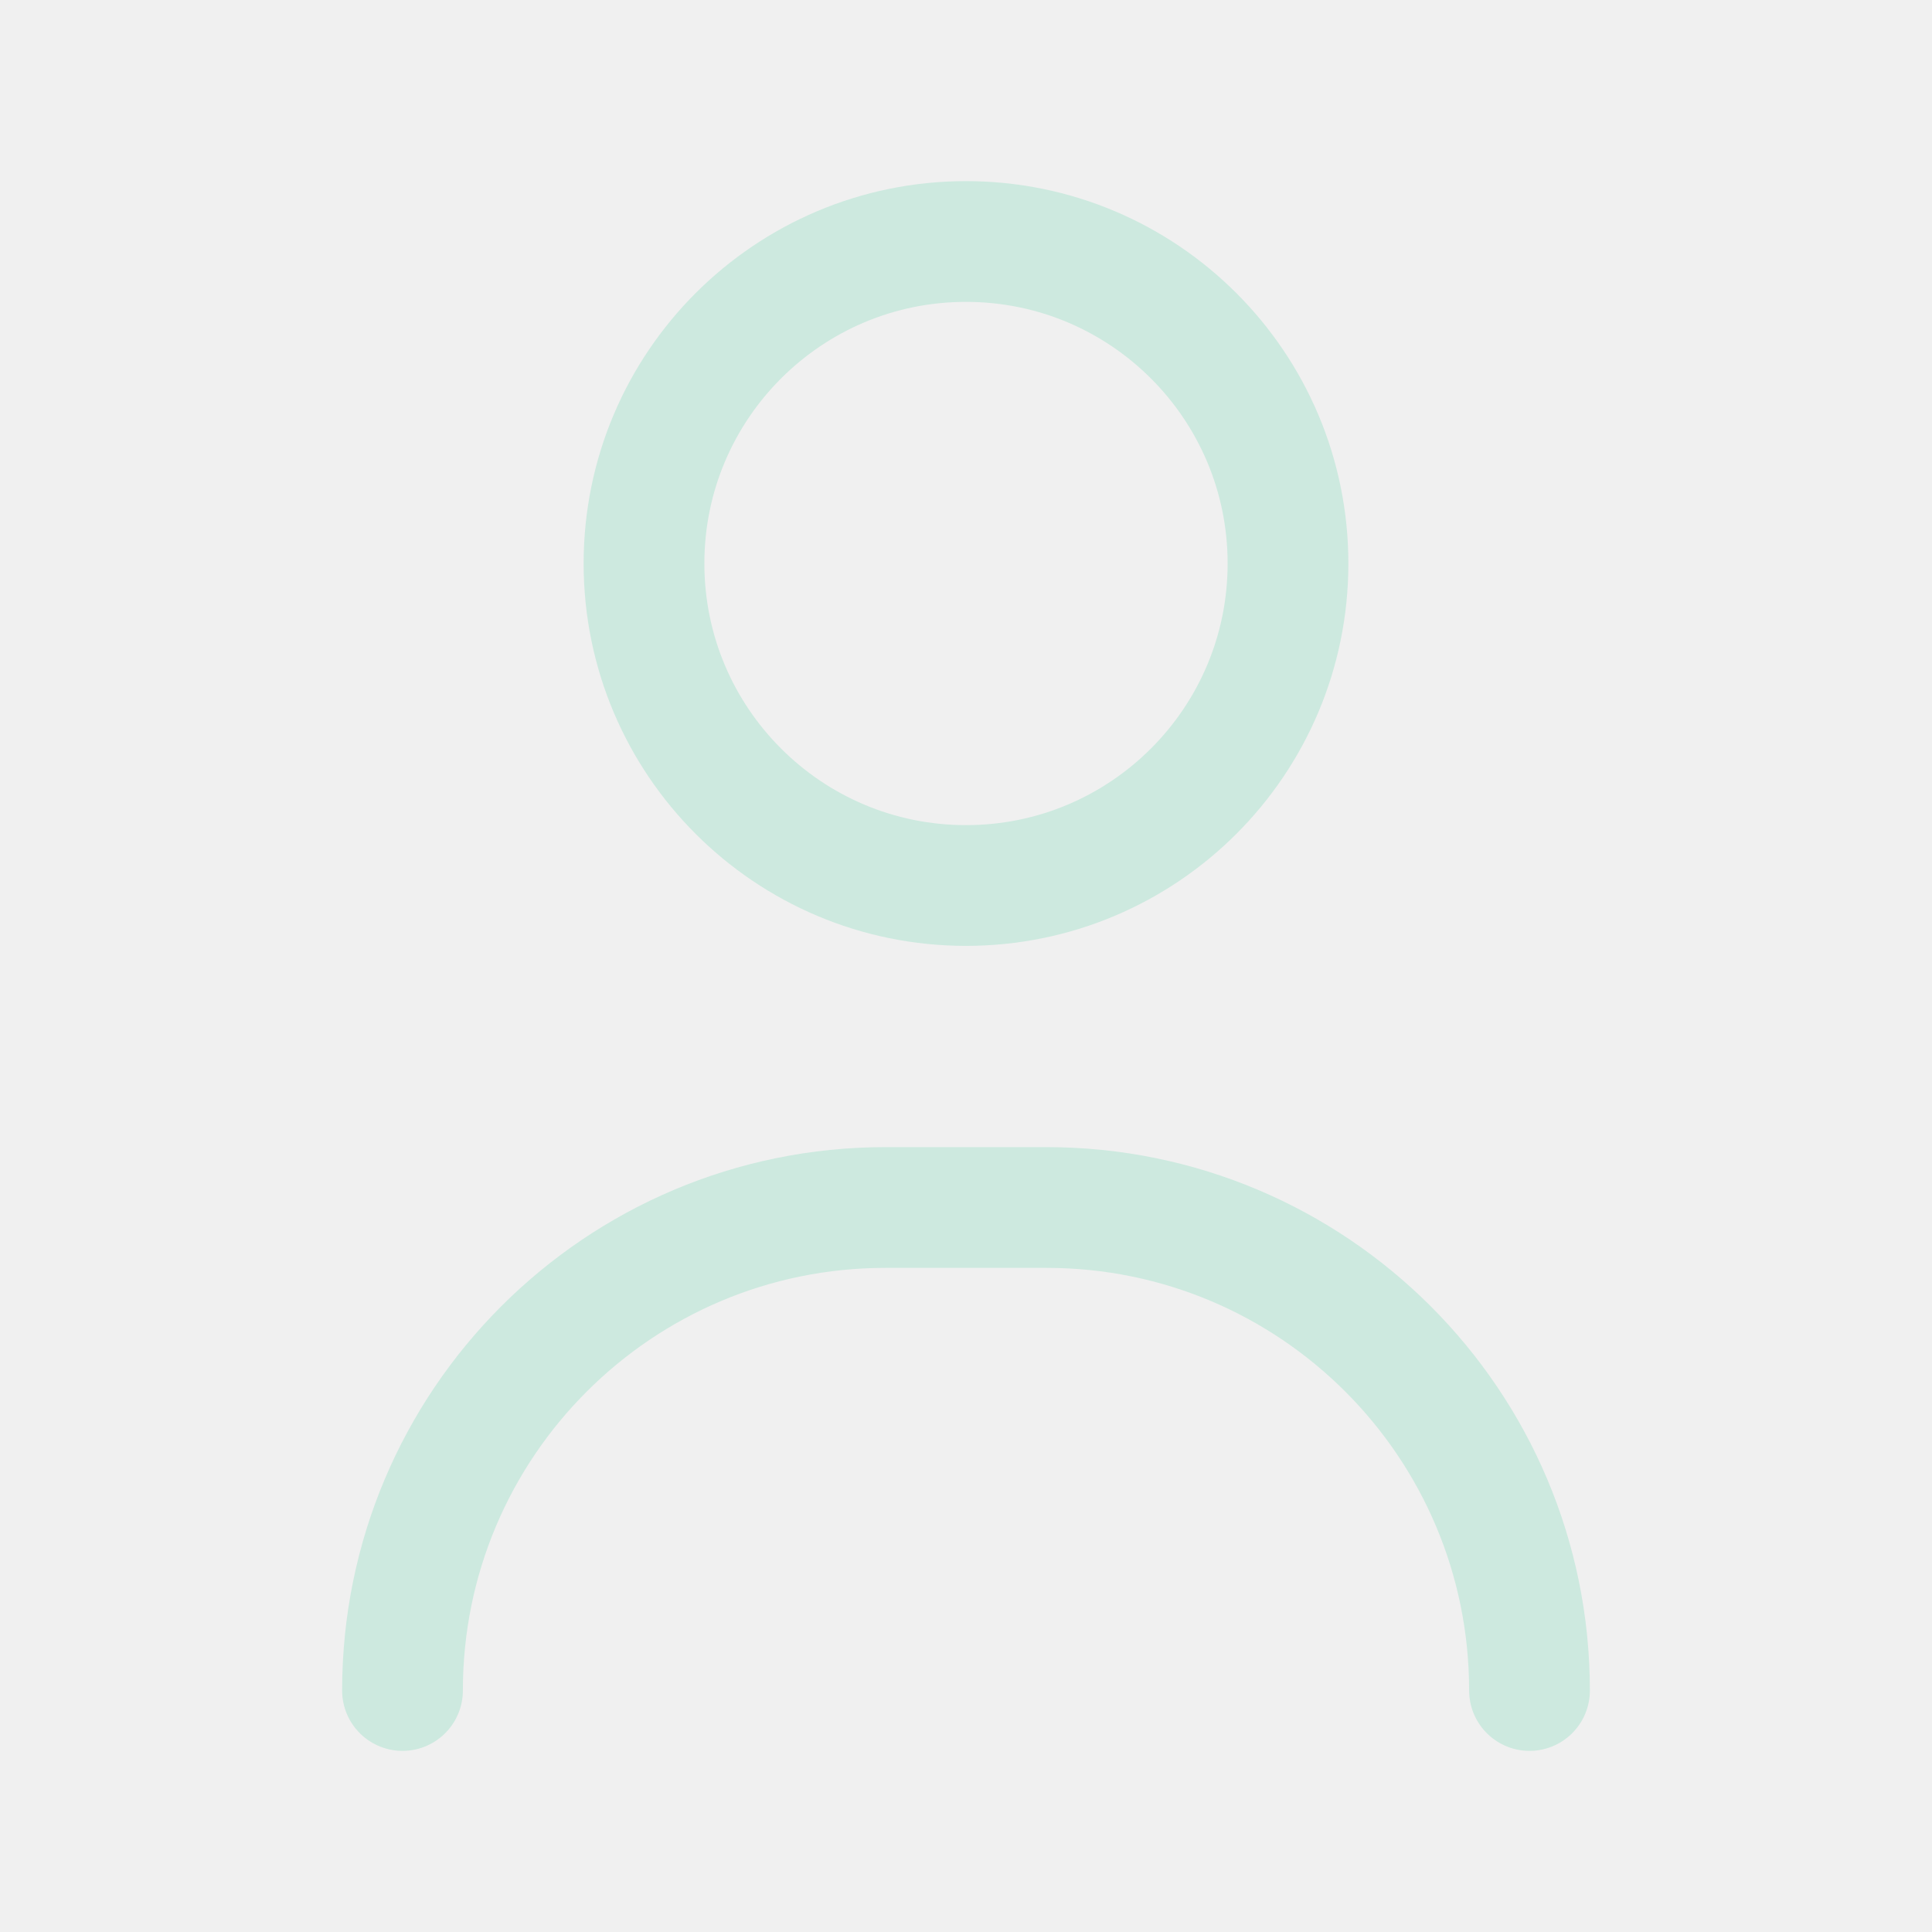
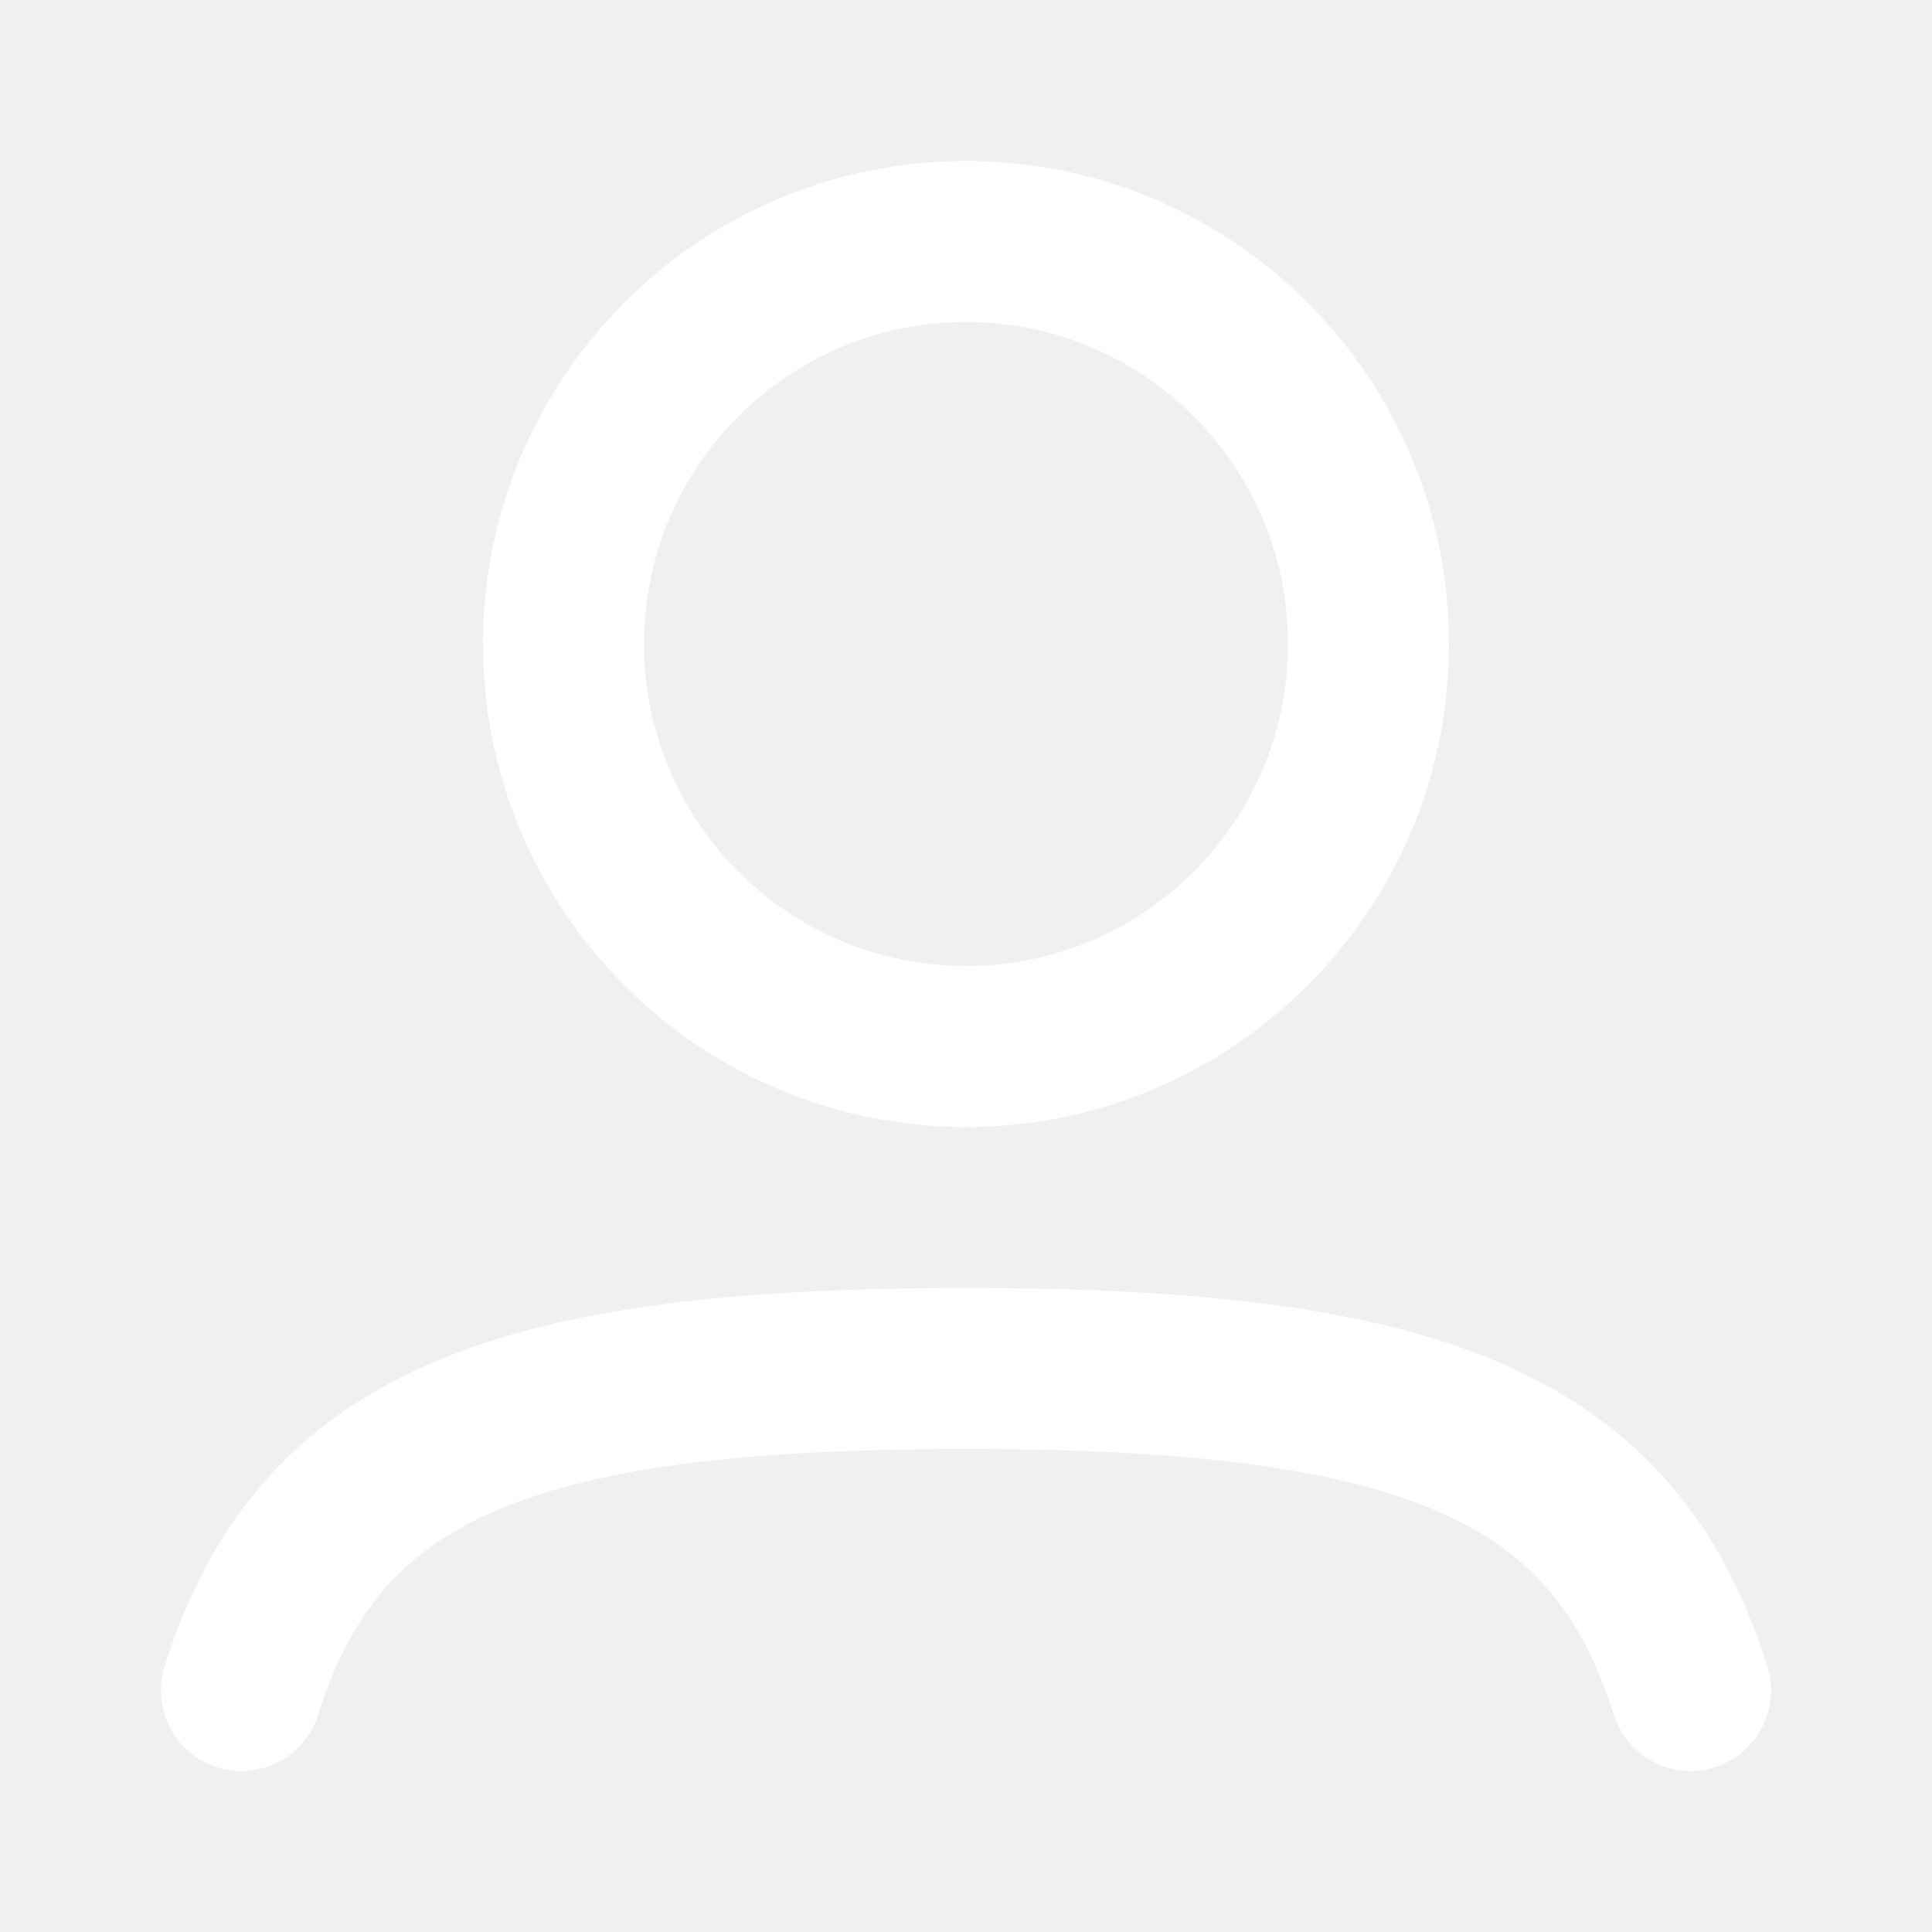
- <svg xmlns="http://www.w3.org/2000/svg" width="24" height="24" viewBox="0 0 24 24" fill="none">
-   <path d="M19 21C19 17.686 16.314 15 13 15H11C7.686 15 5 17.686 5 21M16 7C16 9.209 14.209 11 12 11C9.791 11 8 9.209 8 7C8 4.791 9.791 3 12 3C14.209 3 16 4.791 16 7Z" stroke="#CDE9DF" stroke-width="1.5" stroke-linecap="round" stroke-linejoin="round" />
+ <svg xmlns="http://www.w3.org/2000/svg" viewBox="0 0 24 24" fill="none">
+   <g id="SVGRepo_bgCarrier" stroke-width="0" />
+   <g id="SVGRepo_tracerCarrier" stroke-linecap="round" stroke-linejoin="round" />
+   <g id="SVGRepo_iconCarrier">
+     <path d="M17 8C17 10.761 14.761 13 12 13C9.239 13 7 10.761 7 8C7 5.239 9.239 3 12 3C14.761 3 17 5.239 17 8Z" stroke="#ffffff" stroke-width="2" />
+     <path d="M3 21C3.957 17.924 6.42 17 12 17C17.58 17 20.043 17.924 21 21" stroke="#ffffff" stroke-width="2" stroke-linecap="round" />
+   </g>
</svg>
